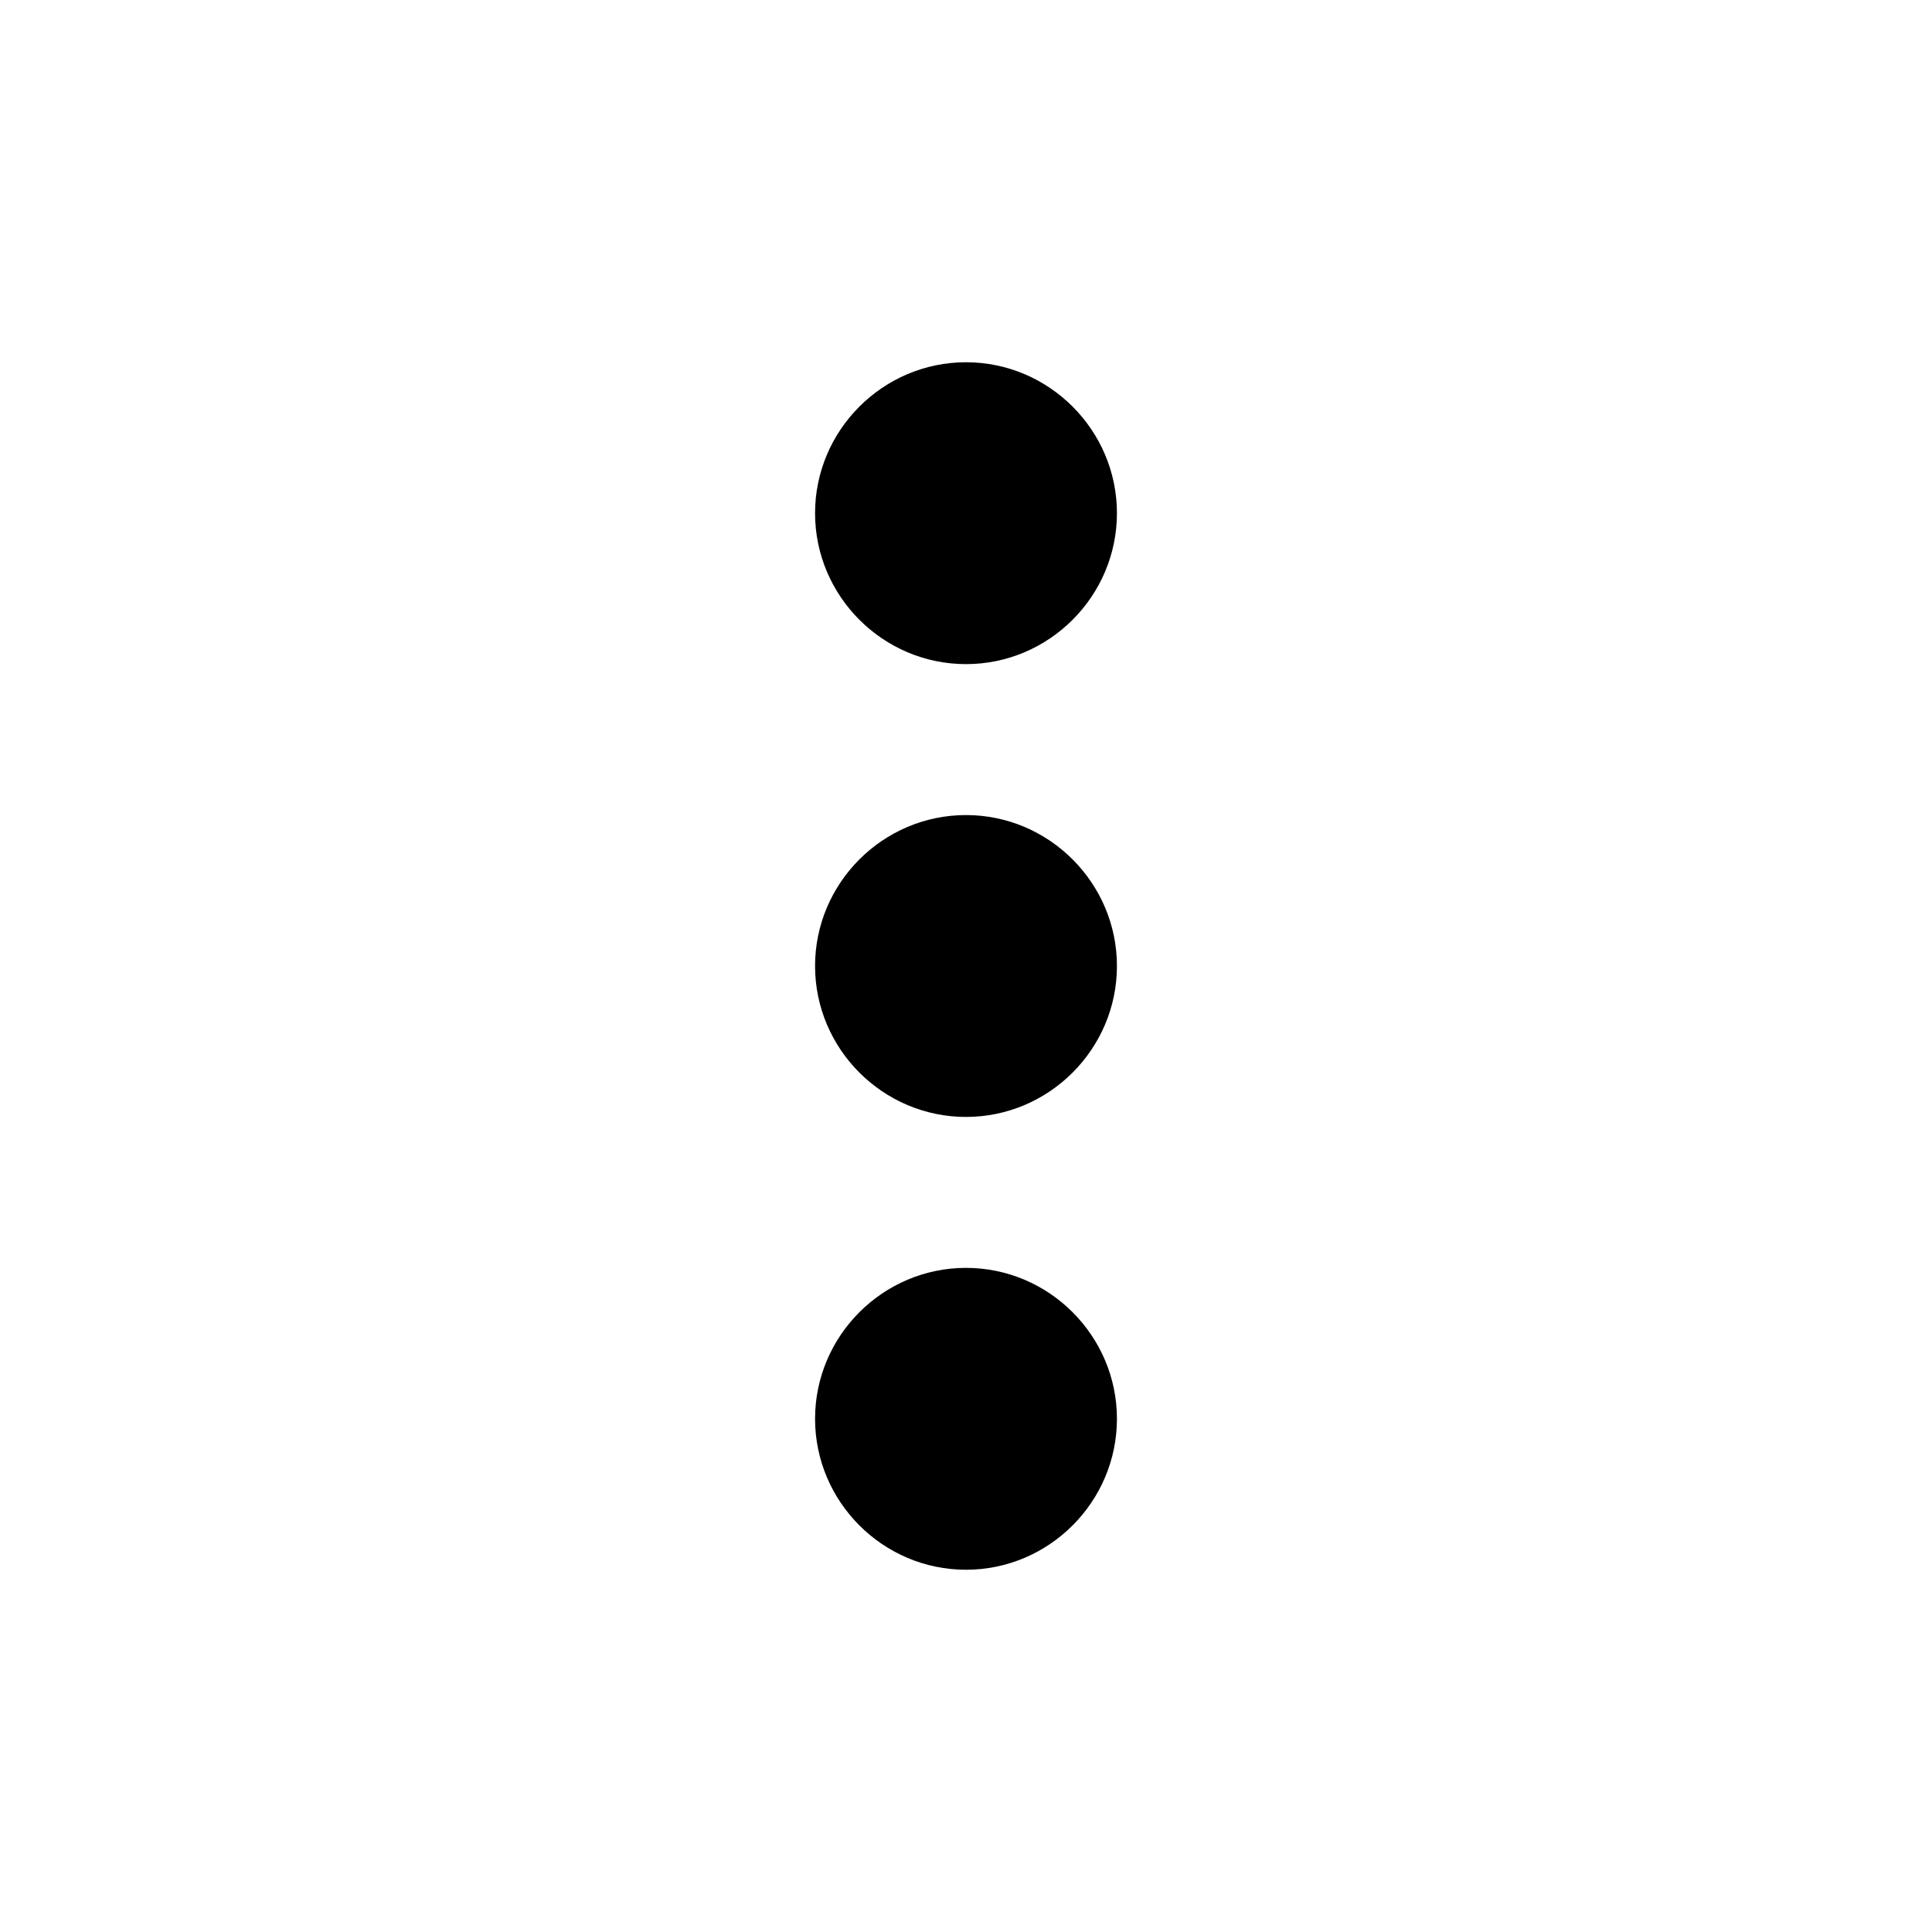
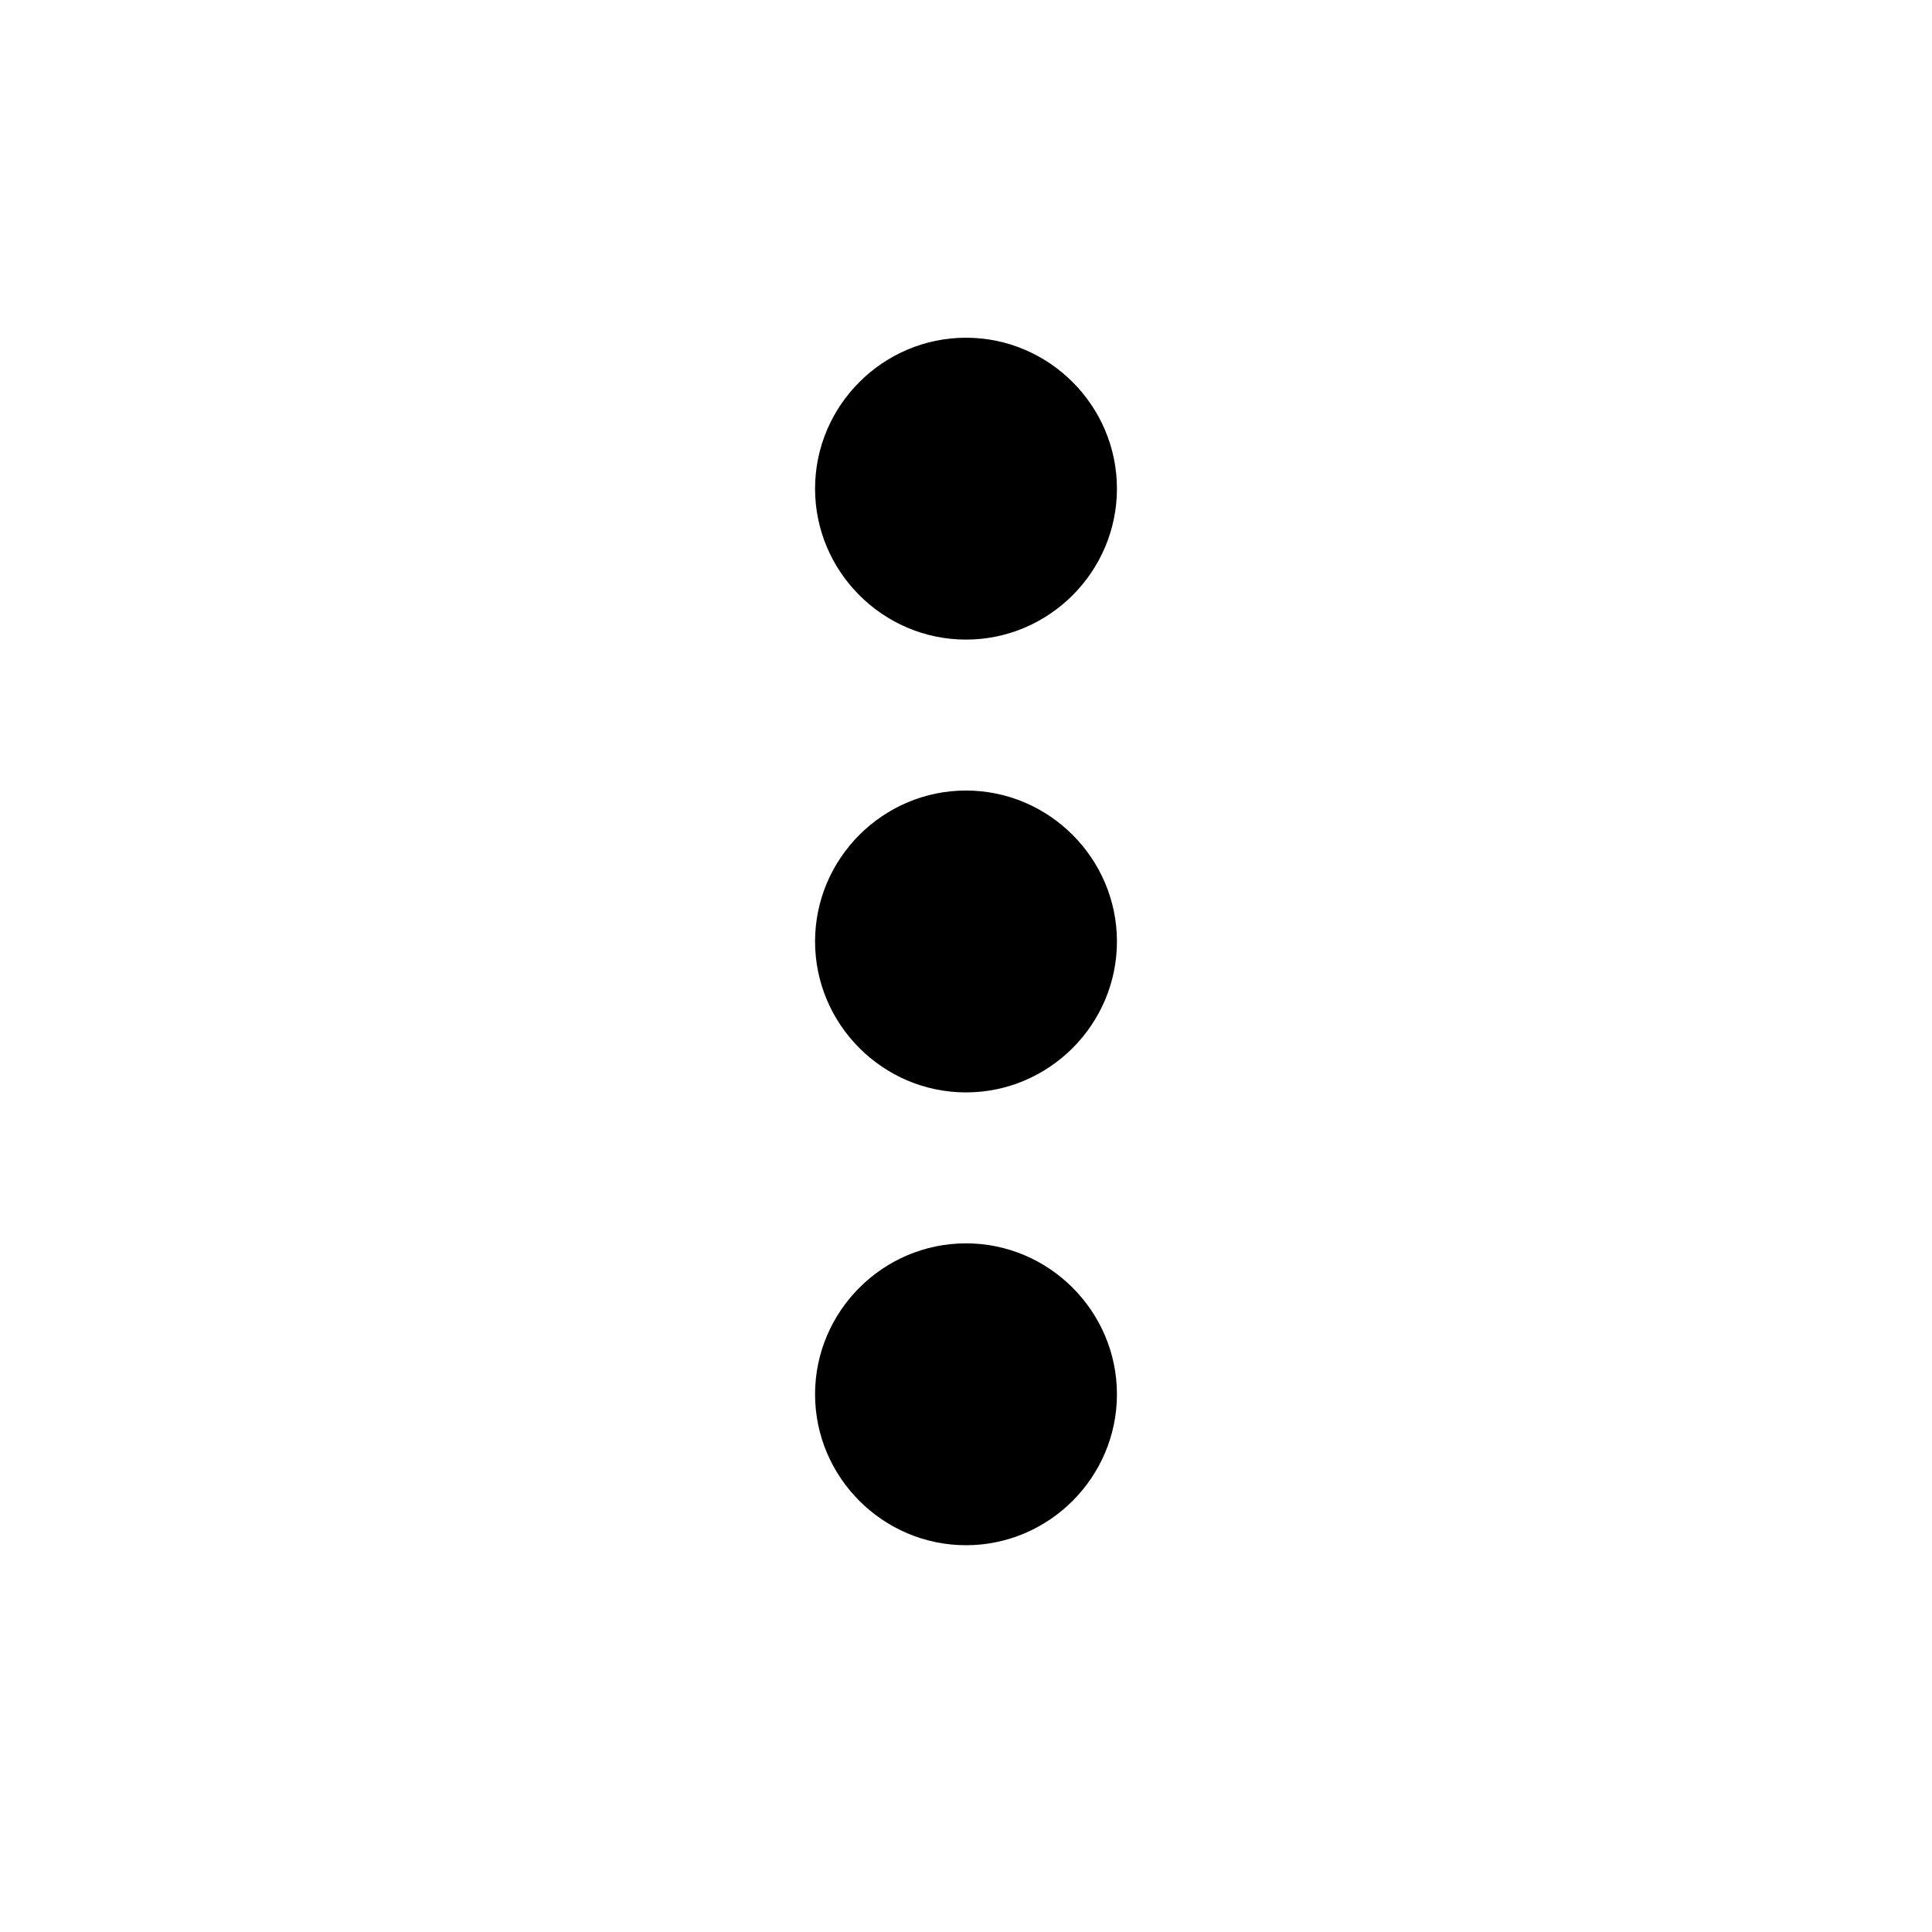
- <svg xmlns="http://www.w3.org/2000/svg" width="512" height="512" viewBox="0 0 512 512">
-   <path d="M296 136c0-22.002-17.998-40-40-40s-40 17.998-40 40 17.998 40 40 40 40-17.998 40-40zm0 240c0-22.002-17.998-40-40-40s-40 17.998-40 40 17.998 40 40 40 40-17.998 40-40zm0-120c0-22.002-17.998-40-40-40s-40 17.998-40 40 17.998 40 40 40 40-17.998 40-40z" />
+ <svg xmlns="http://www.w3.org/2000/svg" width="512px" height="512px" viewBox="0 0 512 512" version="1.1">
+   <g id="option" stroke="none" stroke-width="1" fill="none" fill-rule="evenodd">
+     <path d="M296,129.5 C296,107.498 278.002,89.5 256,89.5 C233.998,89.5 216,107.498 216,129.5 C216,151.502 233.998,169.5 256,169.5 C278.002,169.5 296,151.502 296,129.5 Z M296,369.5 C296,347.498 278.002,329.5 256,329.5 C233.998,329.5 216,347.498 216,369.5 C216,391.502 233.998,409.5 256,409.5 C278.002,409.5 296,391.502 296,369.5 Z M296,249.5 C296,227.498 278.002,209.5 256,209.5 C233.998,209.5 216,227.498 216,249.5 C216,271.502 233.998,289.5 256,289.5 C278.002,289.5 296,271.502 296,249.5 Z" id="Shape" fill="#000000" fill-rule="nonzero" />
+   </g>
</svg>
